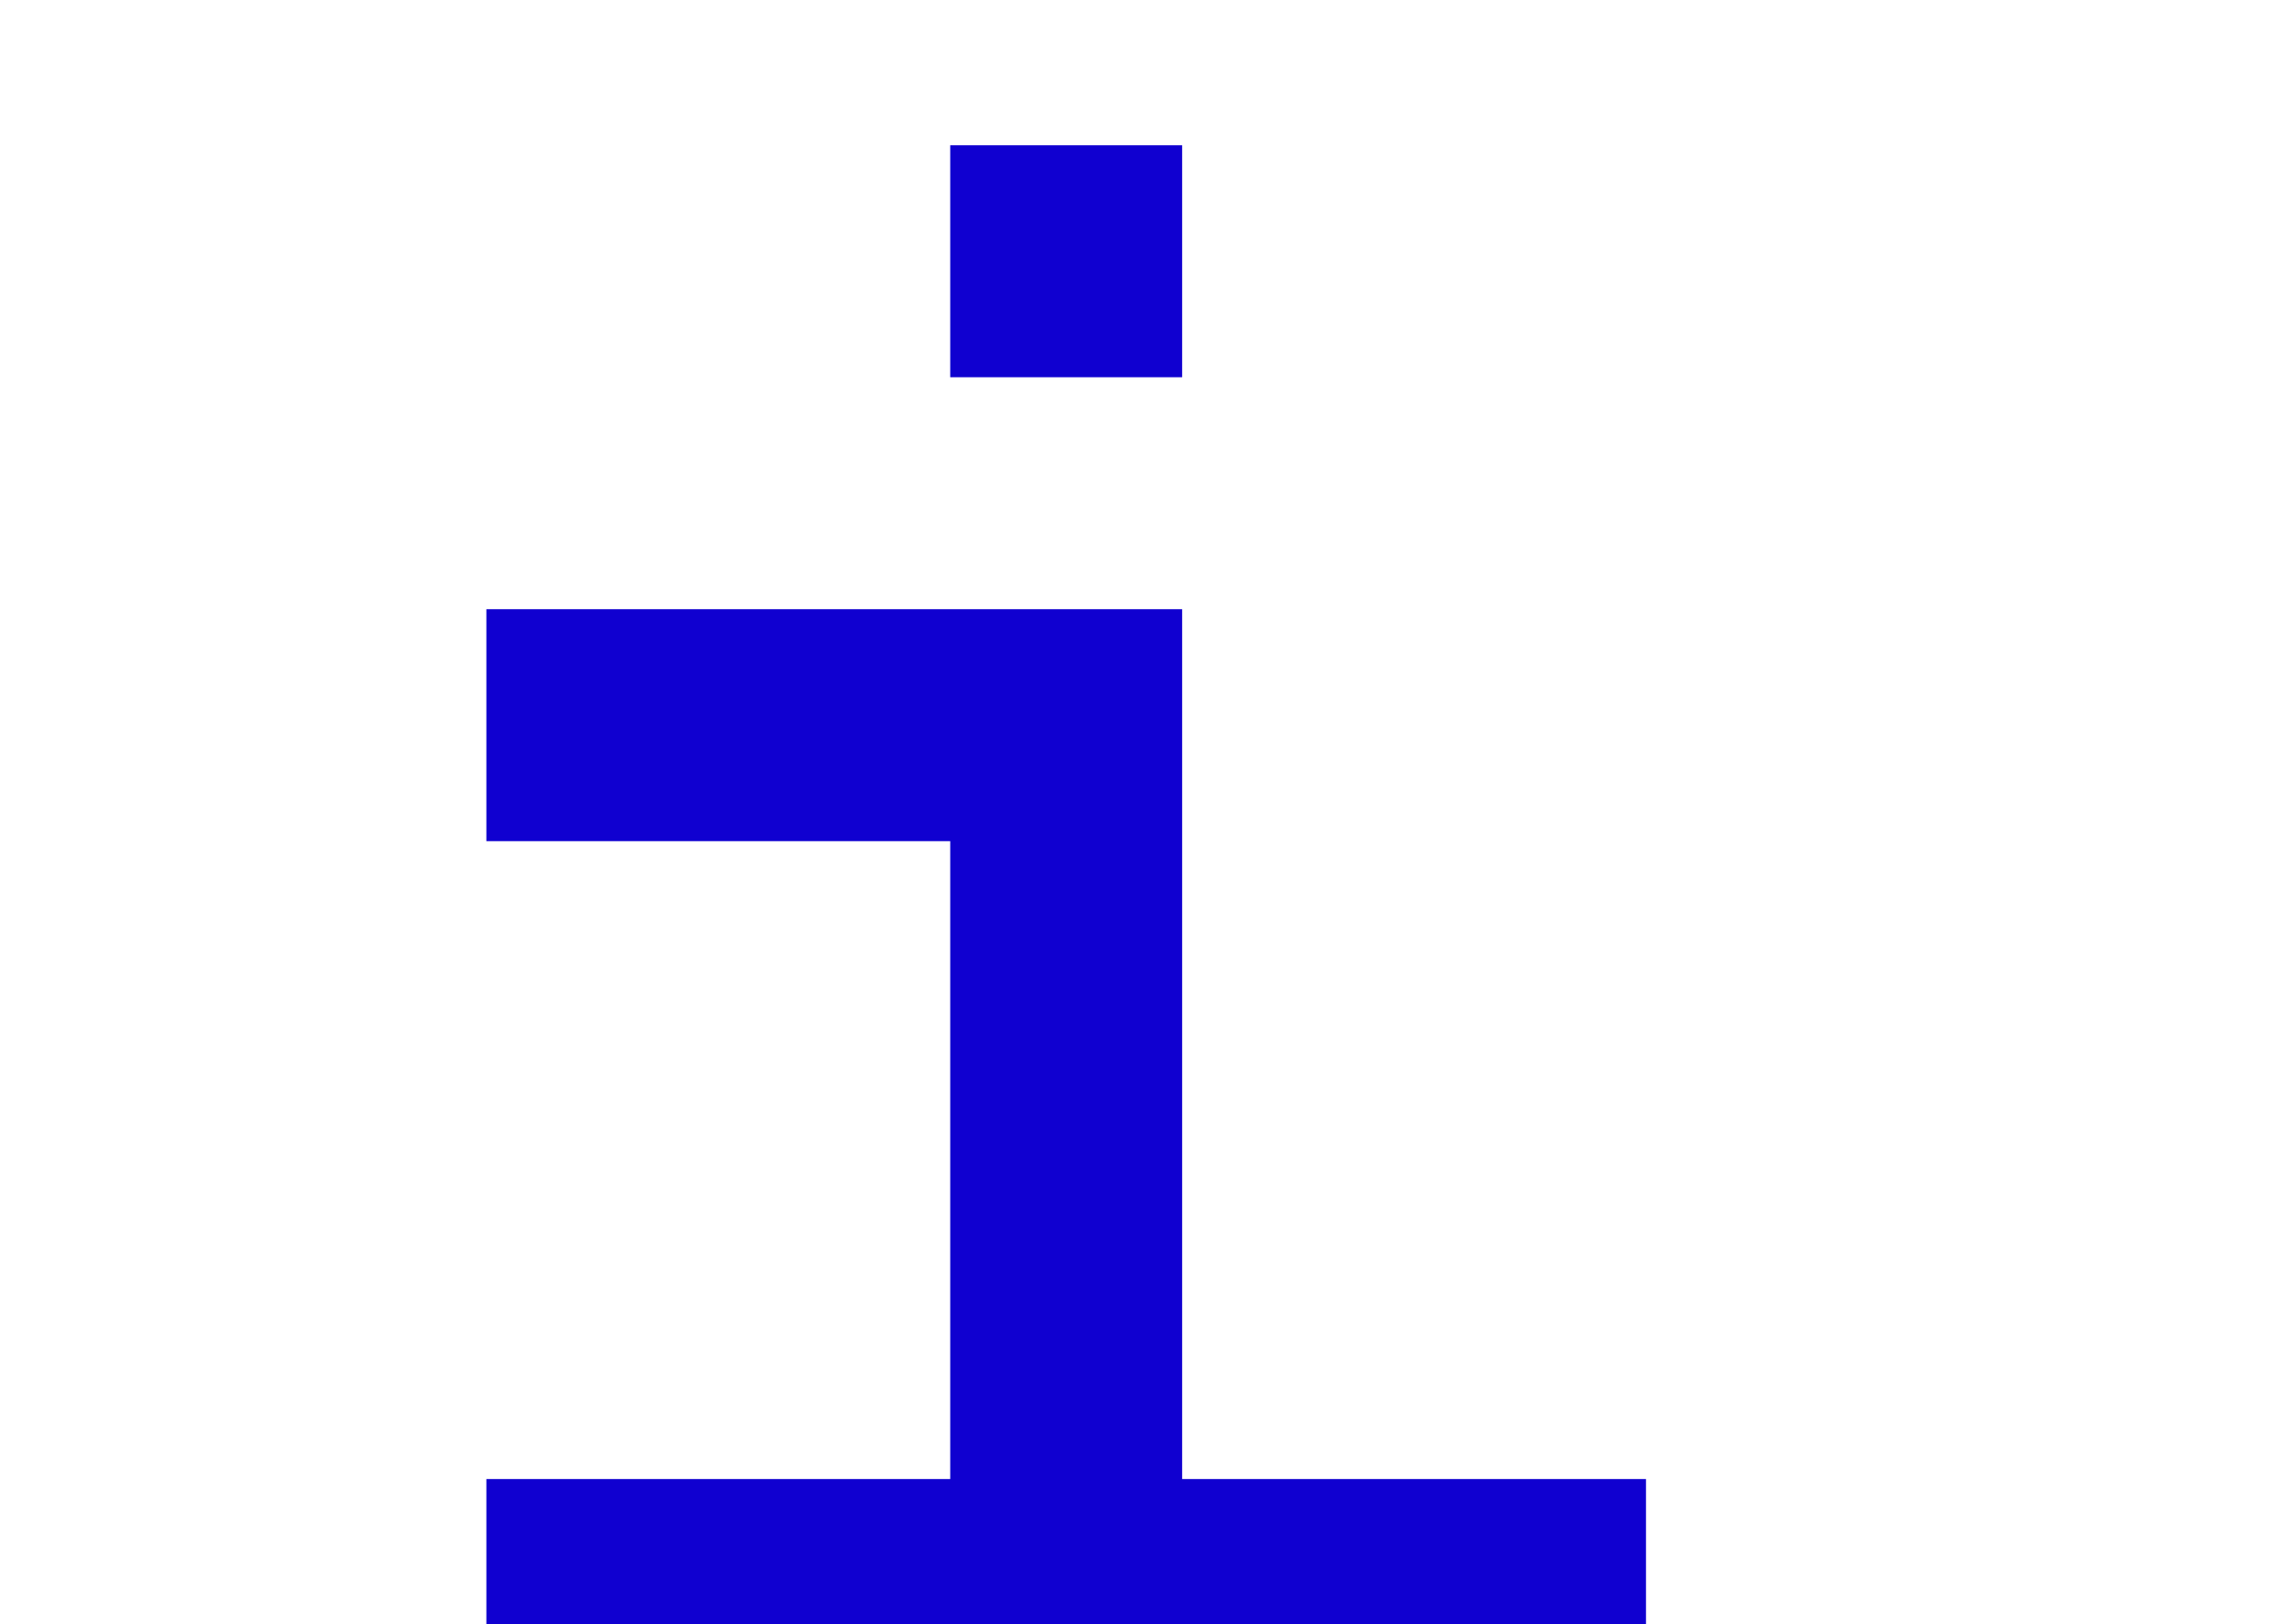
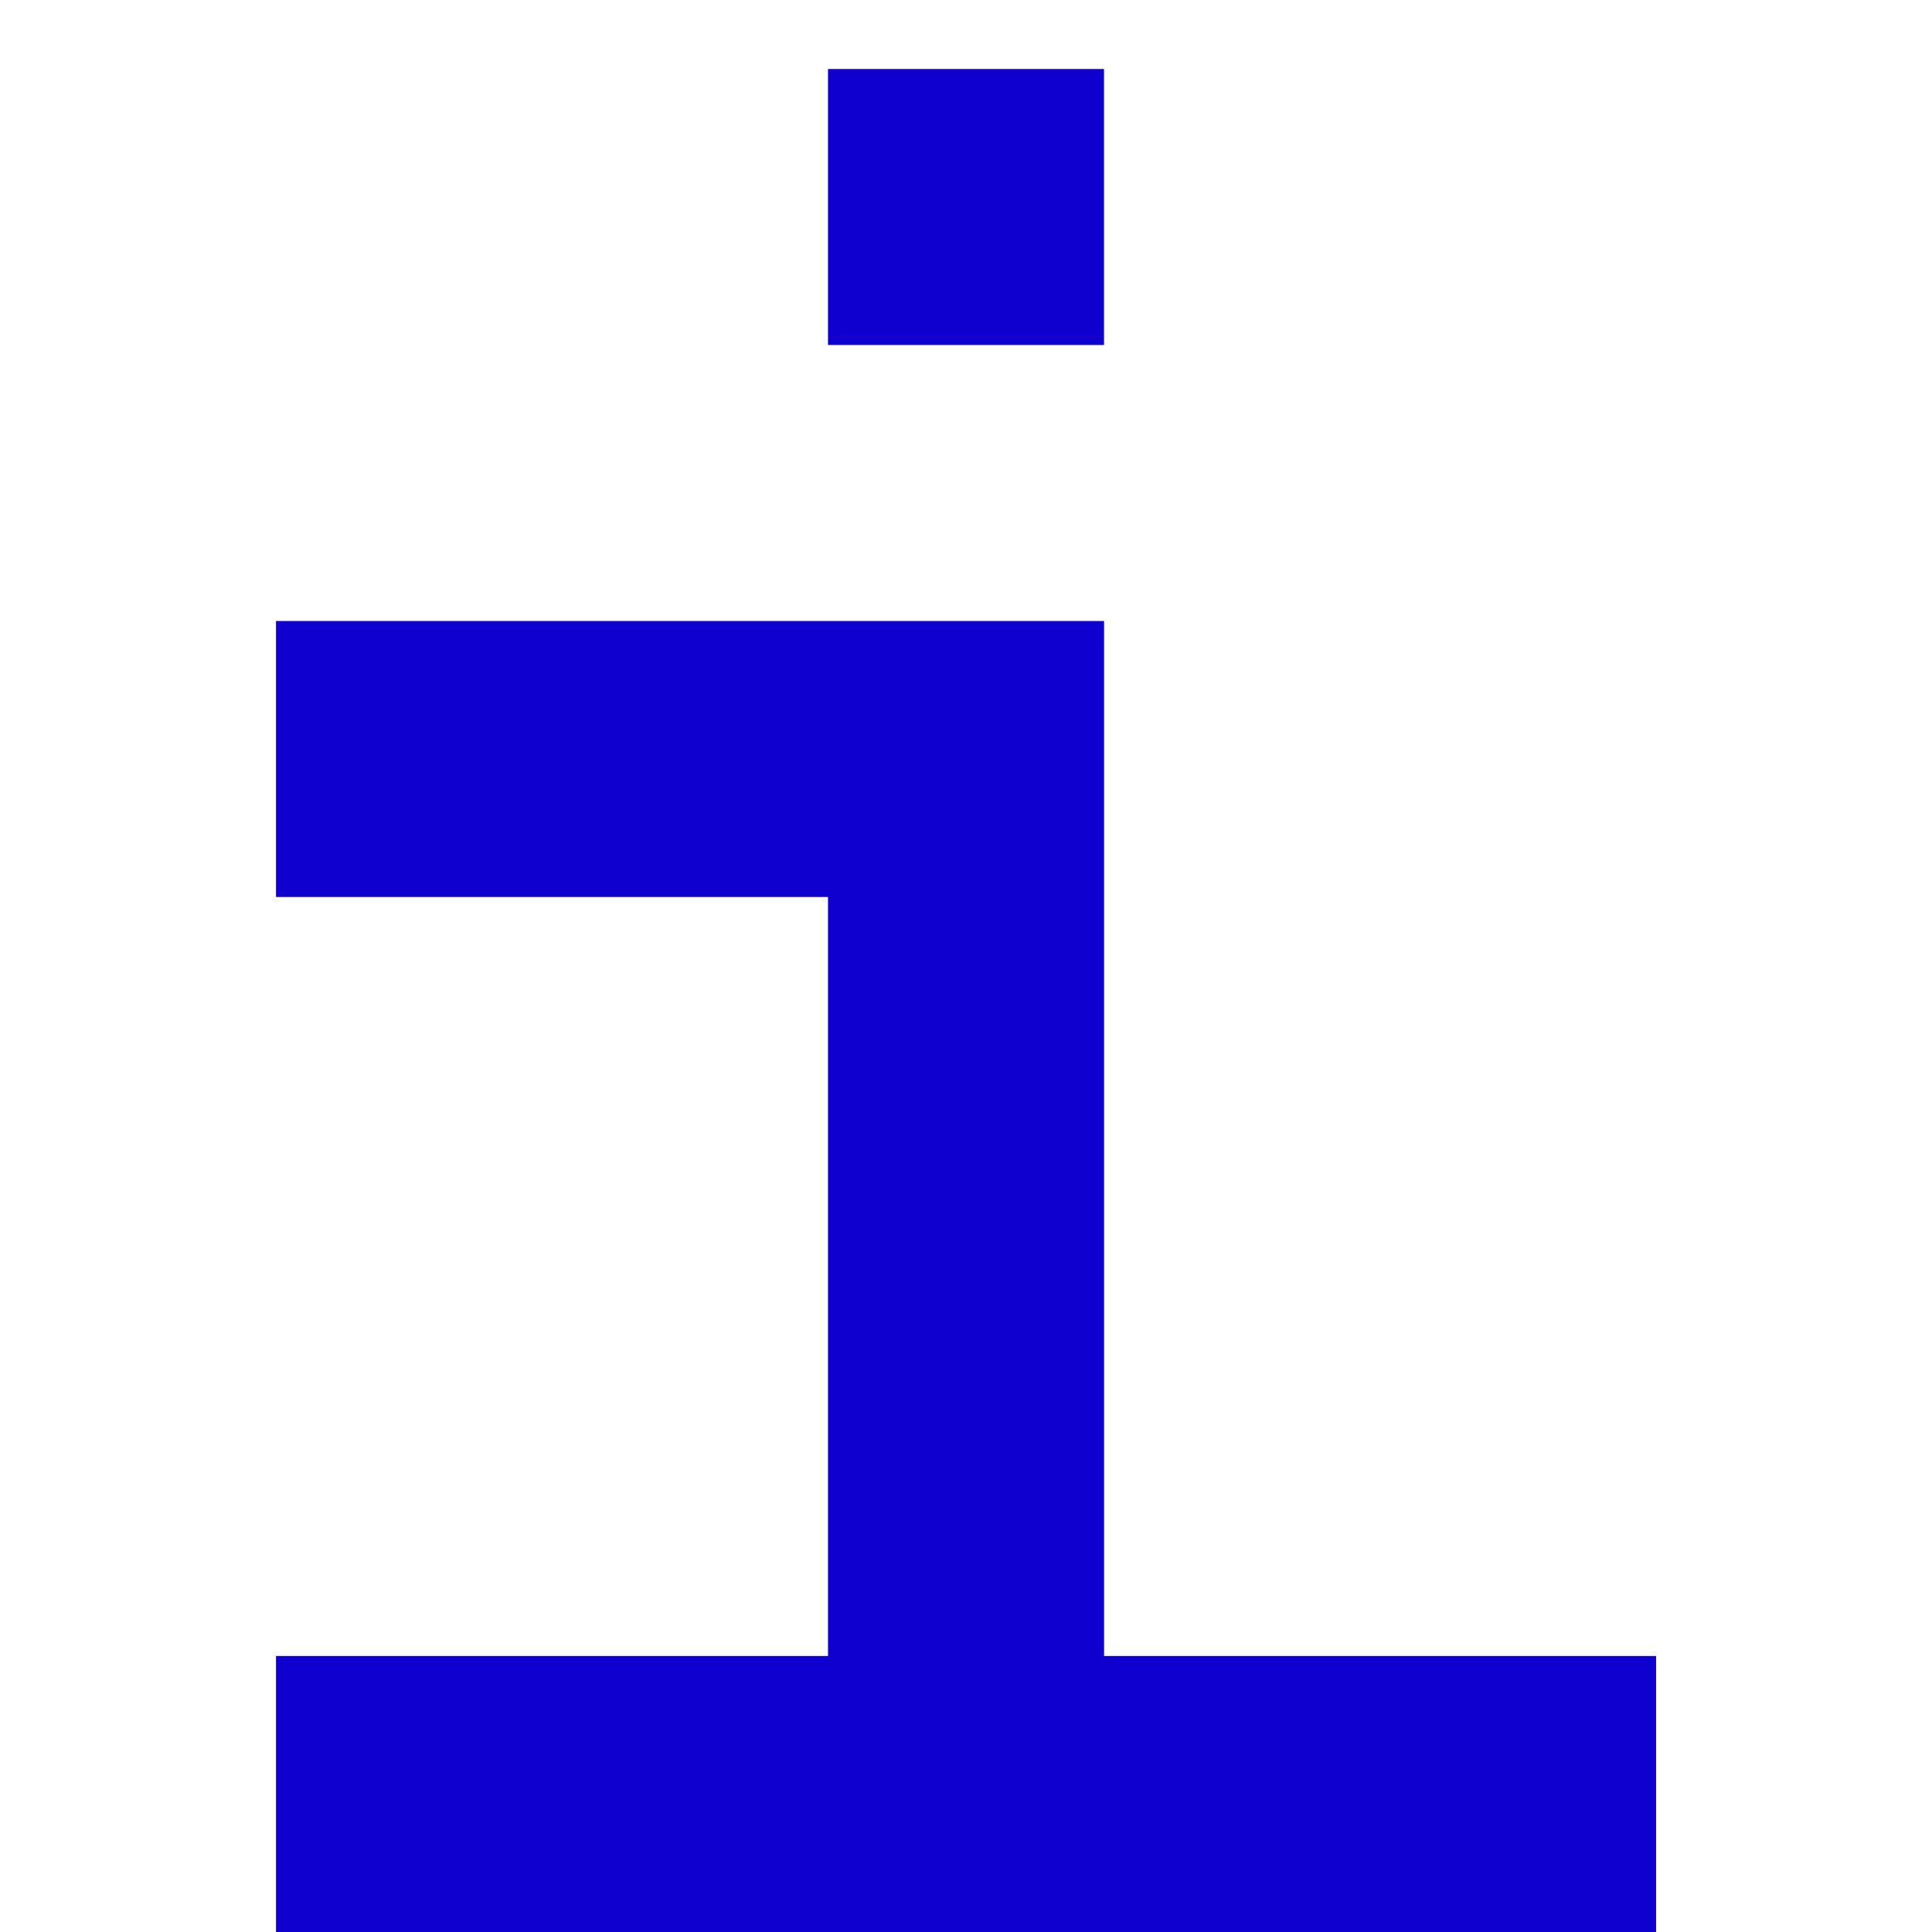
- <svg xmlns="http://www.w3.org/2000/svg" version="1.1" id="Layer_1" x="0px" y="0px" width="841.889px" height="595.281px" viewBox="0 0 841.889 595.281" enable-background="new 0 0 841.889 595.281" xml:space="preserve">
-   <g>
-     <polyline fill="#1000D0" points="433.465,223.341 433.465,542.24 603.545,542.24 603.545,627.281 178.345,627.281 178.345,542.24    348.425,542.24 348.425,308.381 178.345,308.381 178.345,223.341 433.465,223.341  " />
-     <polyline fill="#1000D0" points="433.465,138.301 348.425,138.301 348.425,53.26 433.465,53.26 433.465,138.301  " />
-   </g>
+ <svg xmlns="http://www.w3.org/2000/svg" version="1.1" id="Layer_1" x="0px" y="0px" width="28px" height="28px" viewBox="0 0 28 28" enable-background="new 0 0 28 28" xml:space="preserve">
+   <polygon fill="#1000D0" points="4,9 4,13 12,13 12,24 4,24 4,28 24.001,28 24.001,24 16.001,24 16.001,9 " />
+   <rect x="12" y="1" fill="#1000D0" width="4" height="4" />
</svg>
